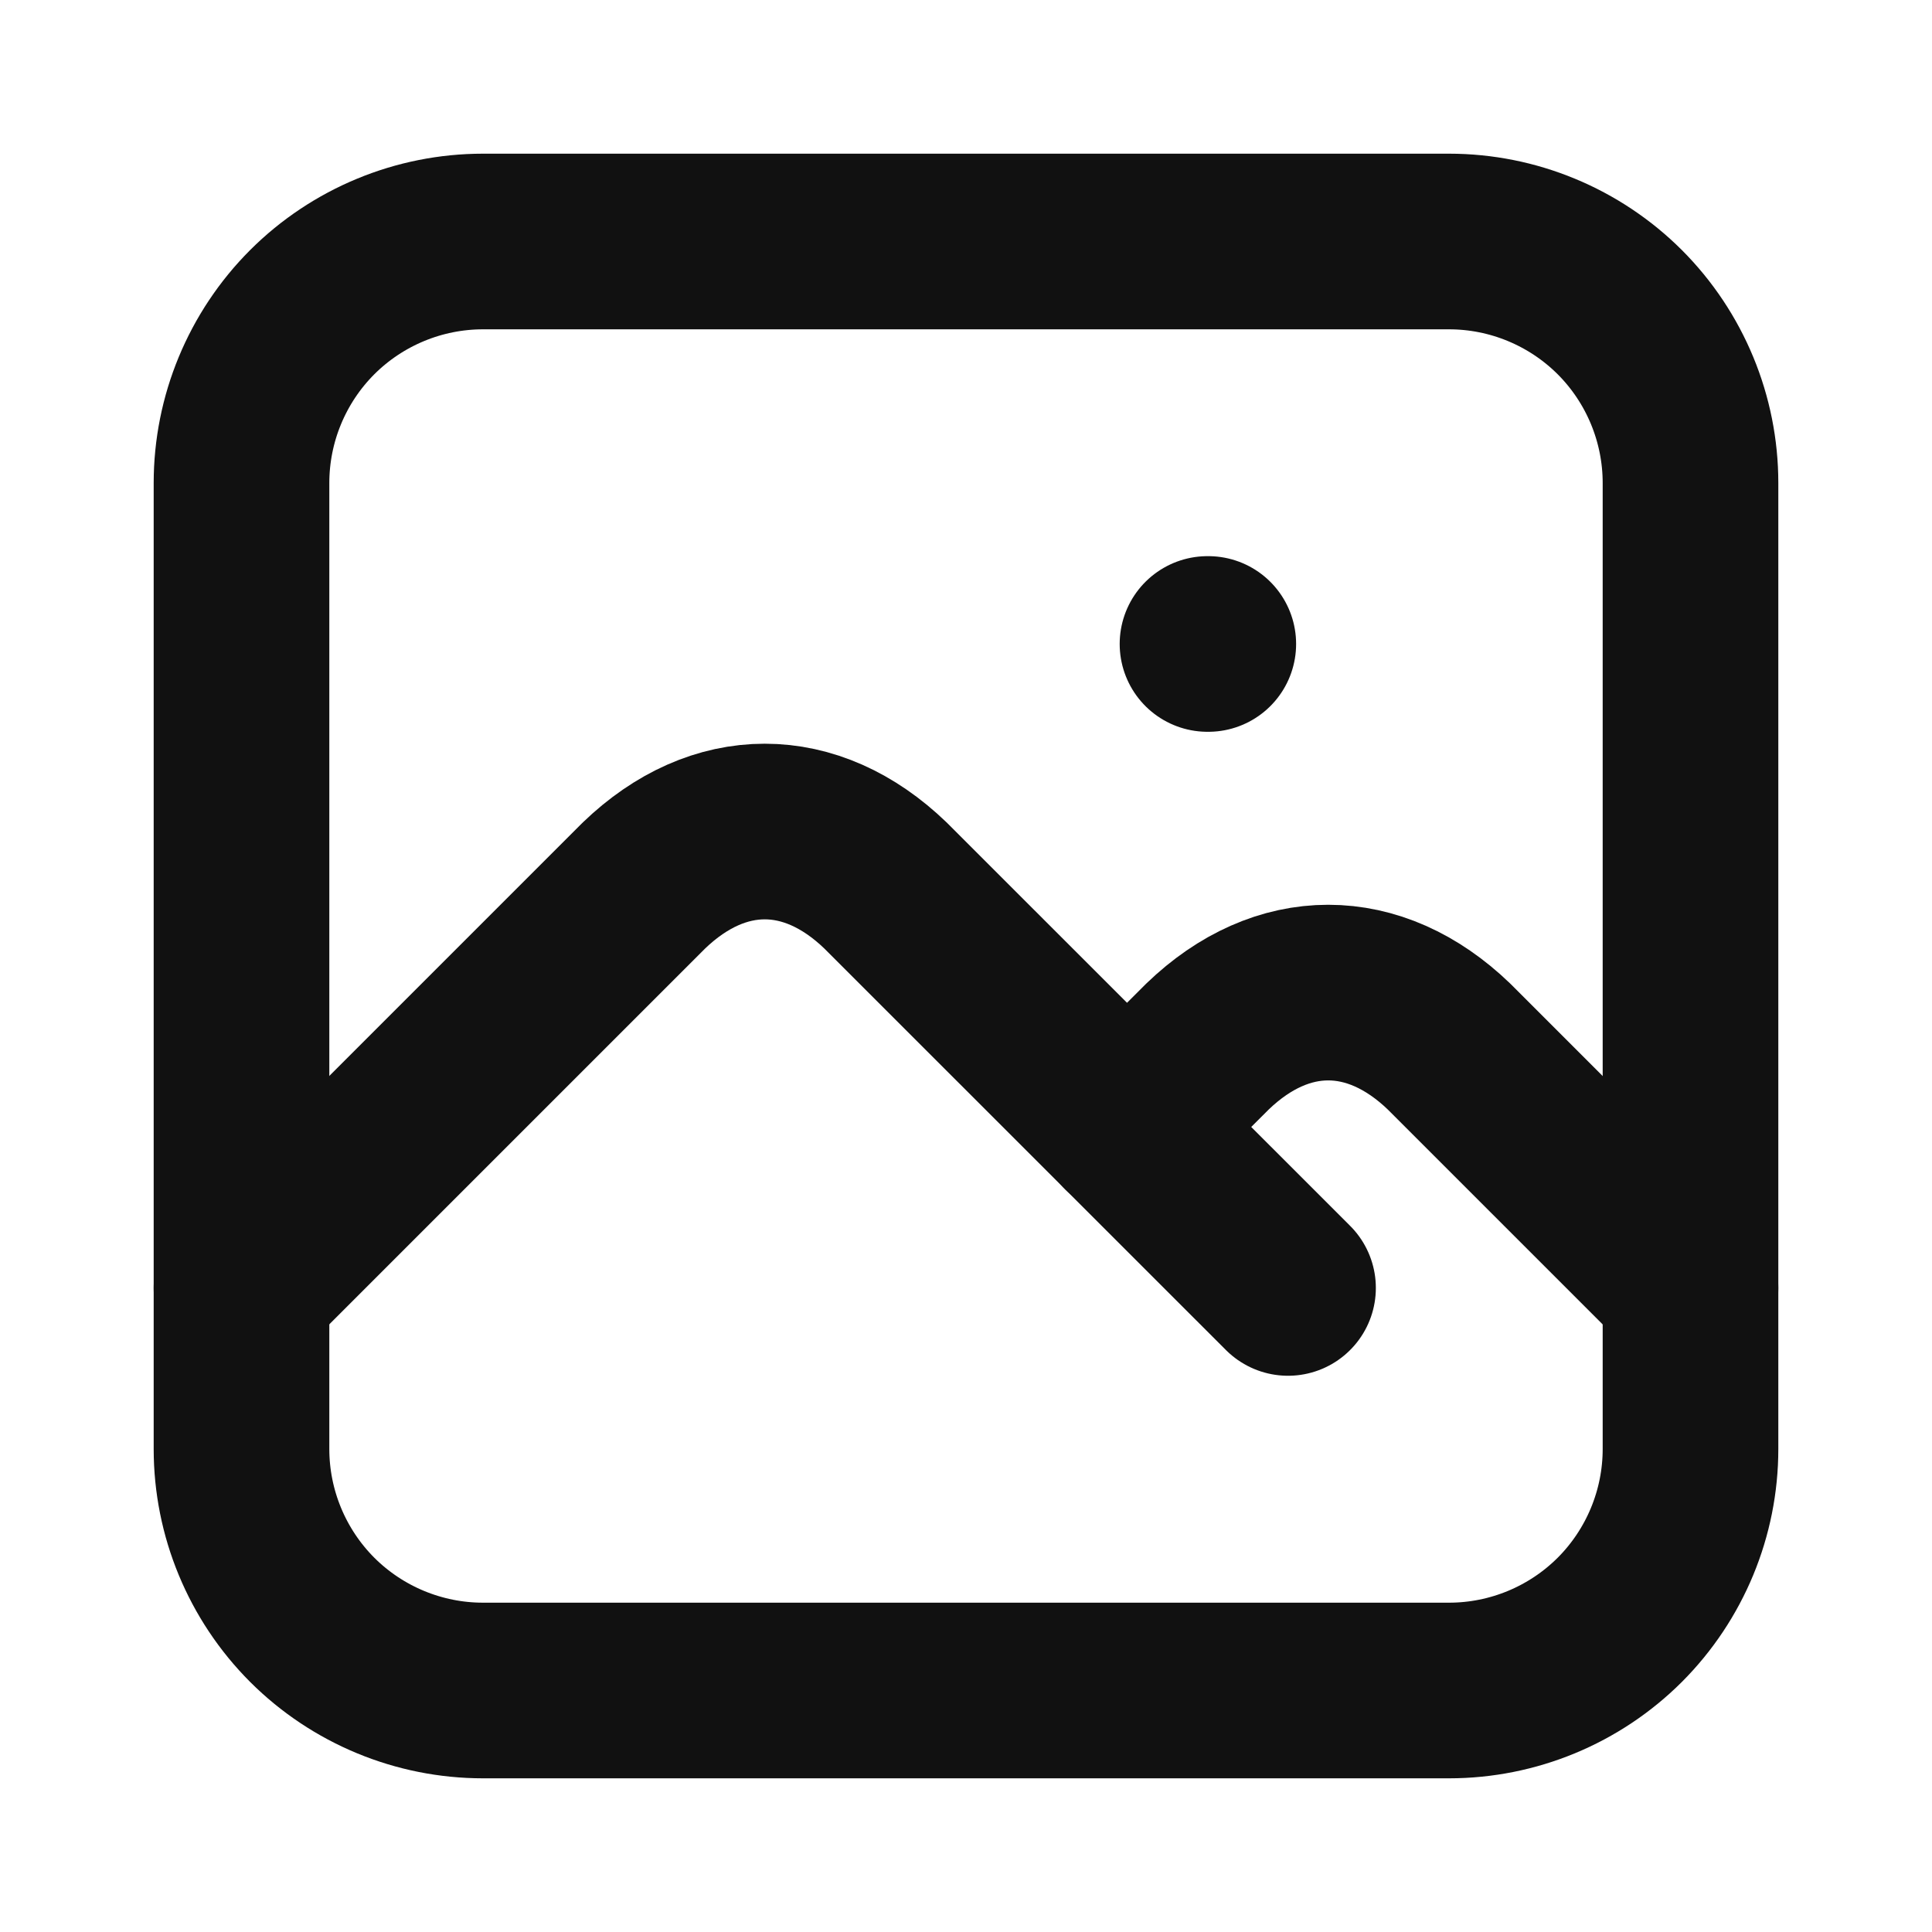
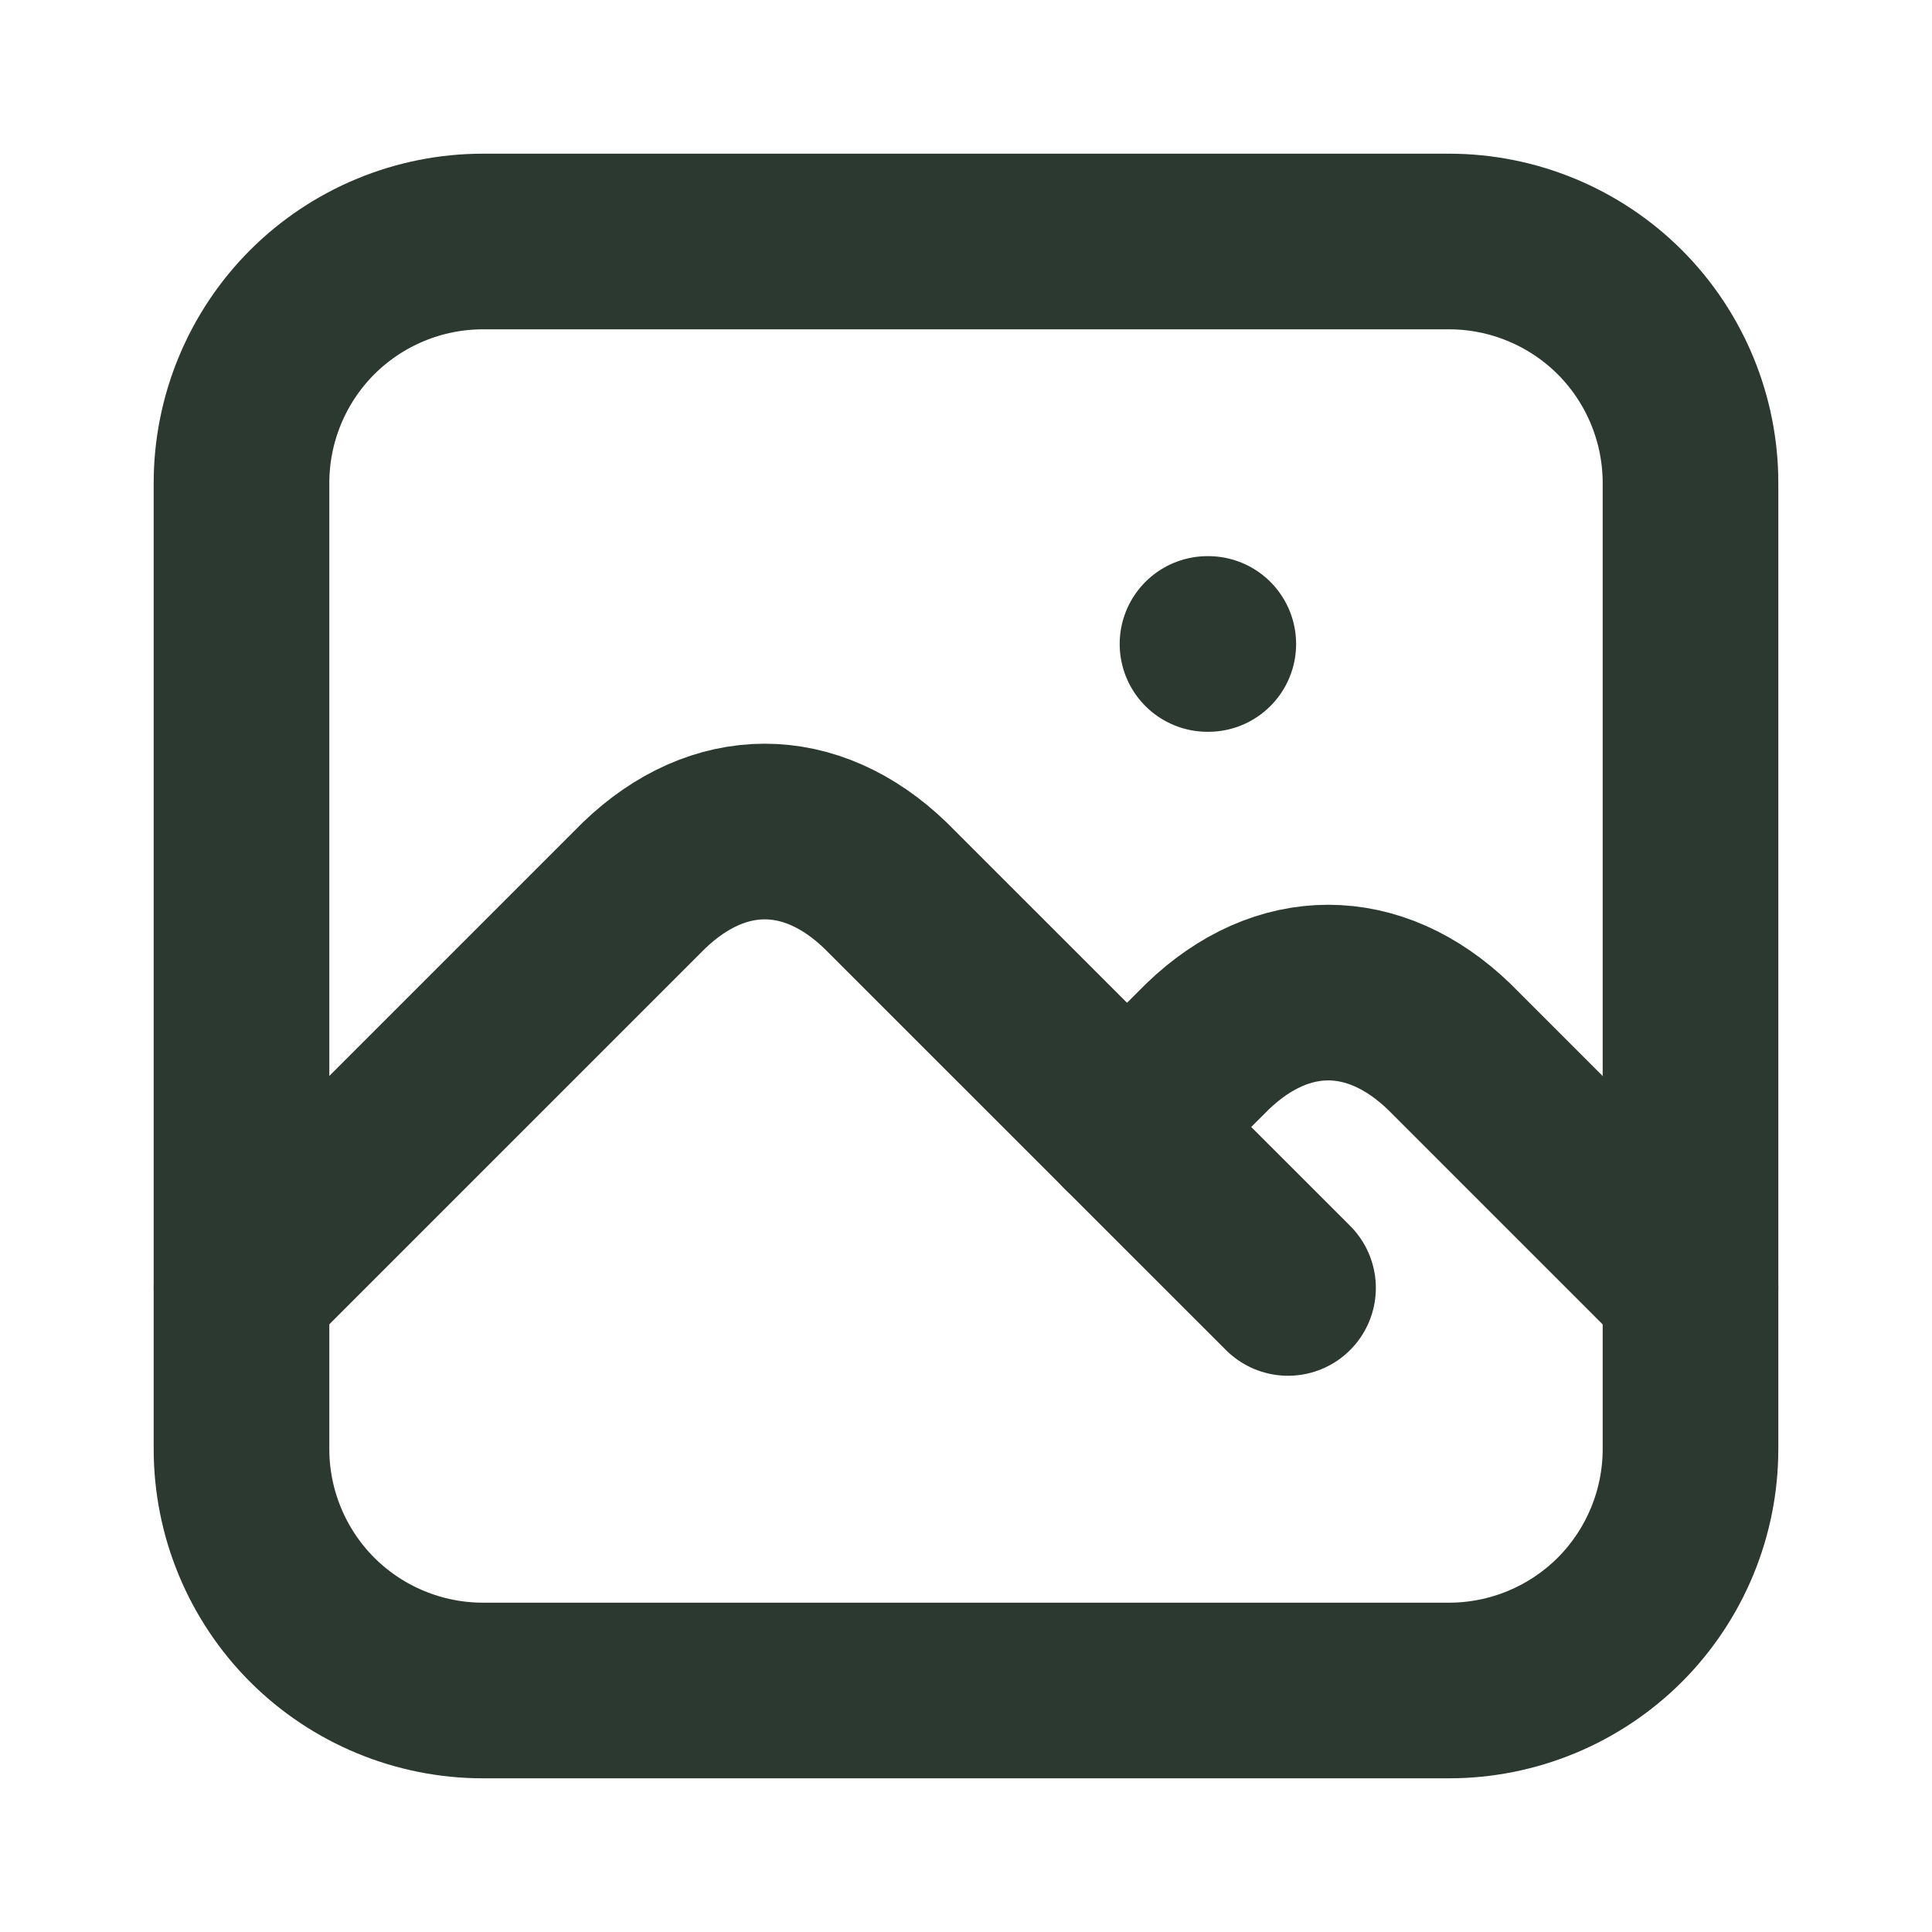
<svg xmlns="http://www.w3.org/2000/svg" width="22" height="22" viewBox="0 0 22 22" fill="none">
-   <path d="M13.75 7.333H13.759M2.75 5.5C2.75 4.771 3.04 4.071 3.555 3.555C4.071 3.04 4.771 2.75 5.5 2.75H16.5C17.229 2.75 17.929 3.04 18.445 3.555C18.96 4.071 19.25 4.771 19.25 5.5V16.5C19.25 17.229 18.96 17.929 18.445 18.445C17.929 18.96 17.229 19.25 16.5 19.25H5.5C4.771 19.25 4.071 18.96 3.555 18.445C3.04 17.929 2.75 17.229 2.75 16.5V5.5Z" stroke="#111111" stroke-width="2" stroke-linecap="round" stroke-linejoin="round" />
-   <path d="M2.75 14.666L7.333 10.083C8.184 9.264 9.233 9.264 10.083 10.083L14.667 14.666" stroke="#111111" stroke-width="2" stroke-linecap="round" stroke-linejoin="round" />
-   <path d="M12.833 12.833L13.75 11.917C14.6 11.098 15.649 11.098 16.5 11.917L19.25 14.667" stroke="#111111" stroke-width="2" stroke-linecap="round" stroke-linejoin="round" />
+   <path d="M13.75 7.333H13.759M2.75 5.5C2.75 4.771 3.04 4.071 3.555 3.555C4.071 3.04 4.771 2.75 5.5 2.75H16.5C17.229 2.75 17.929 3.04 18.445 3.555C18.96 4.071 19.25 4.771 19.25 5.5V16.5C19.25 17.229 18.96 17.929 18.445 18.445C17.929 18.96 17.229 19.25 16.5 19.25H5.5C4.771 19.25 4.071 18.96 3.555 18.445C3.04 17.929 2.75 17.229 2.75 16.5V5.5Z" stroke="#2c3930" stroke-width="2" stroke-linecap="round" stroke-linejoin="round" />
+   <path d="M2.75 14.666L7.333 10.083C8.184 9.264 9.233 9.264 10.083 10.083L14.667 14.666" stroke="#2c3930" stroke-width="2" stroke-linecap="round" stroke-linejoin="round" />
+   <path d="M12.833 12.833L13.75 11.917C14.6 11.098 15.649 11.098 16.5 11.917L19.25 14.667" stroke="#2c3930" stroke-width="2" stroke-linecap="round" stroke-linejoin="round" />
</svg>
